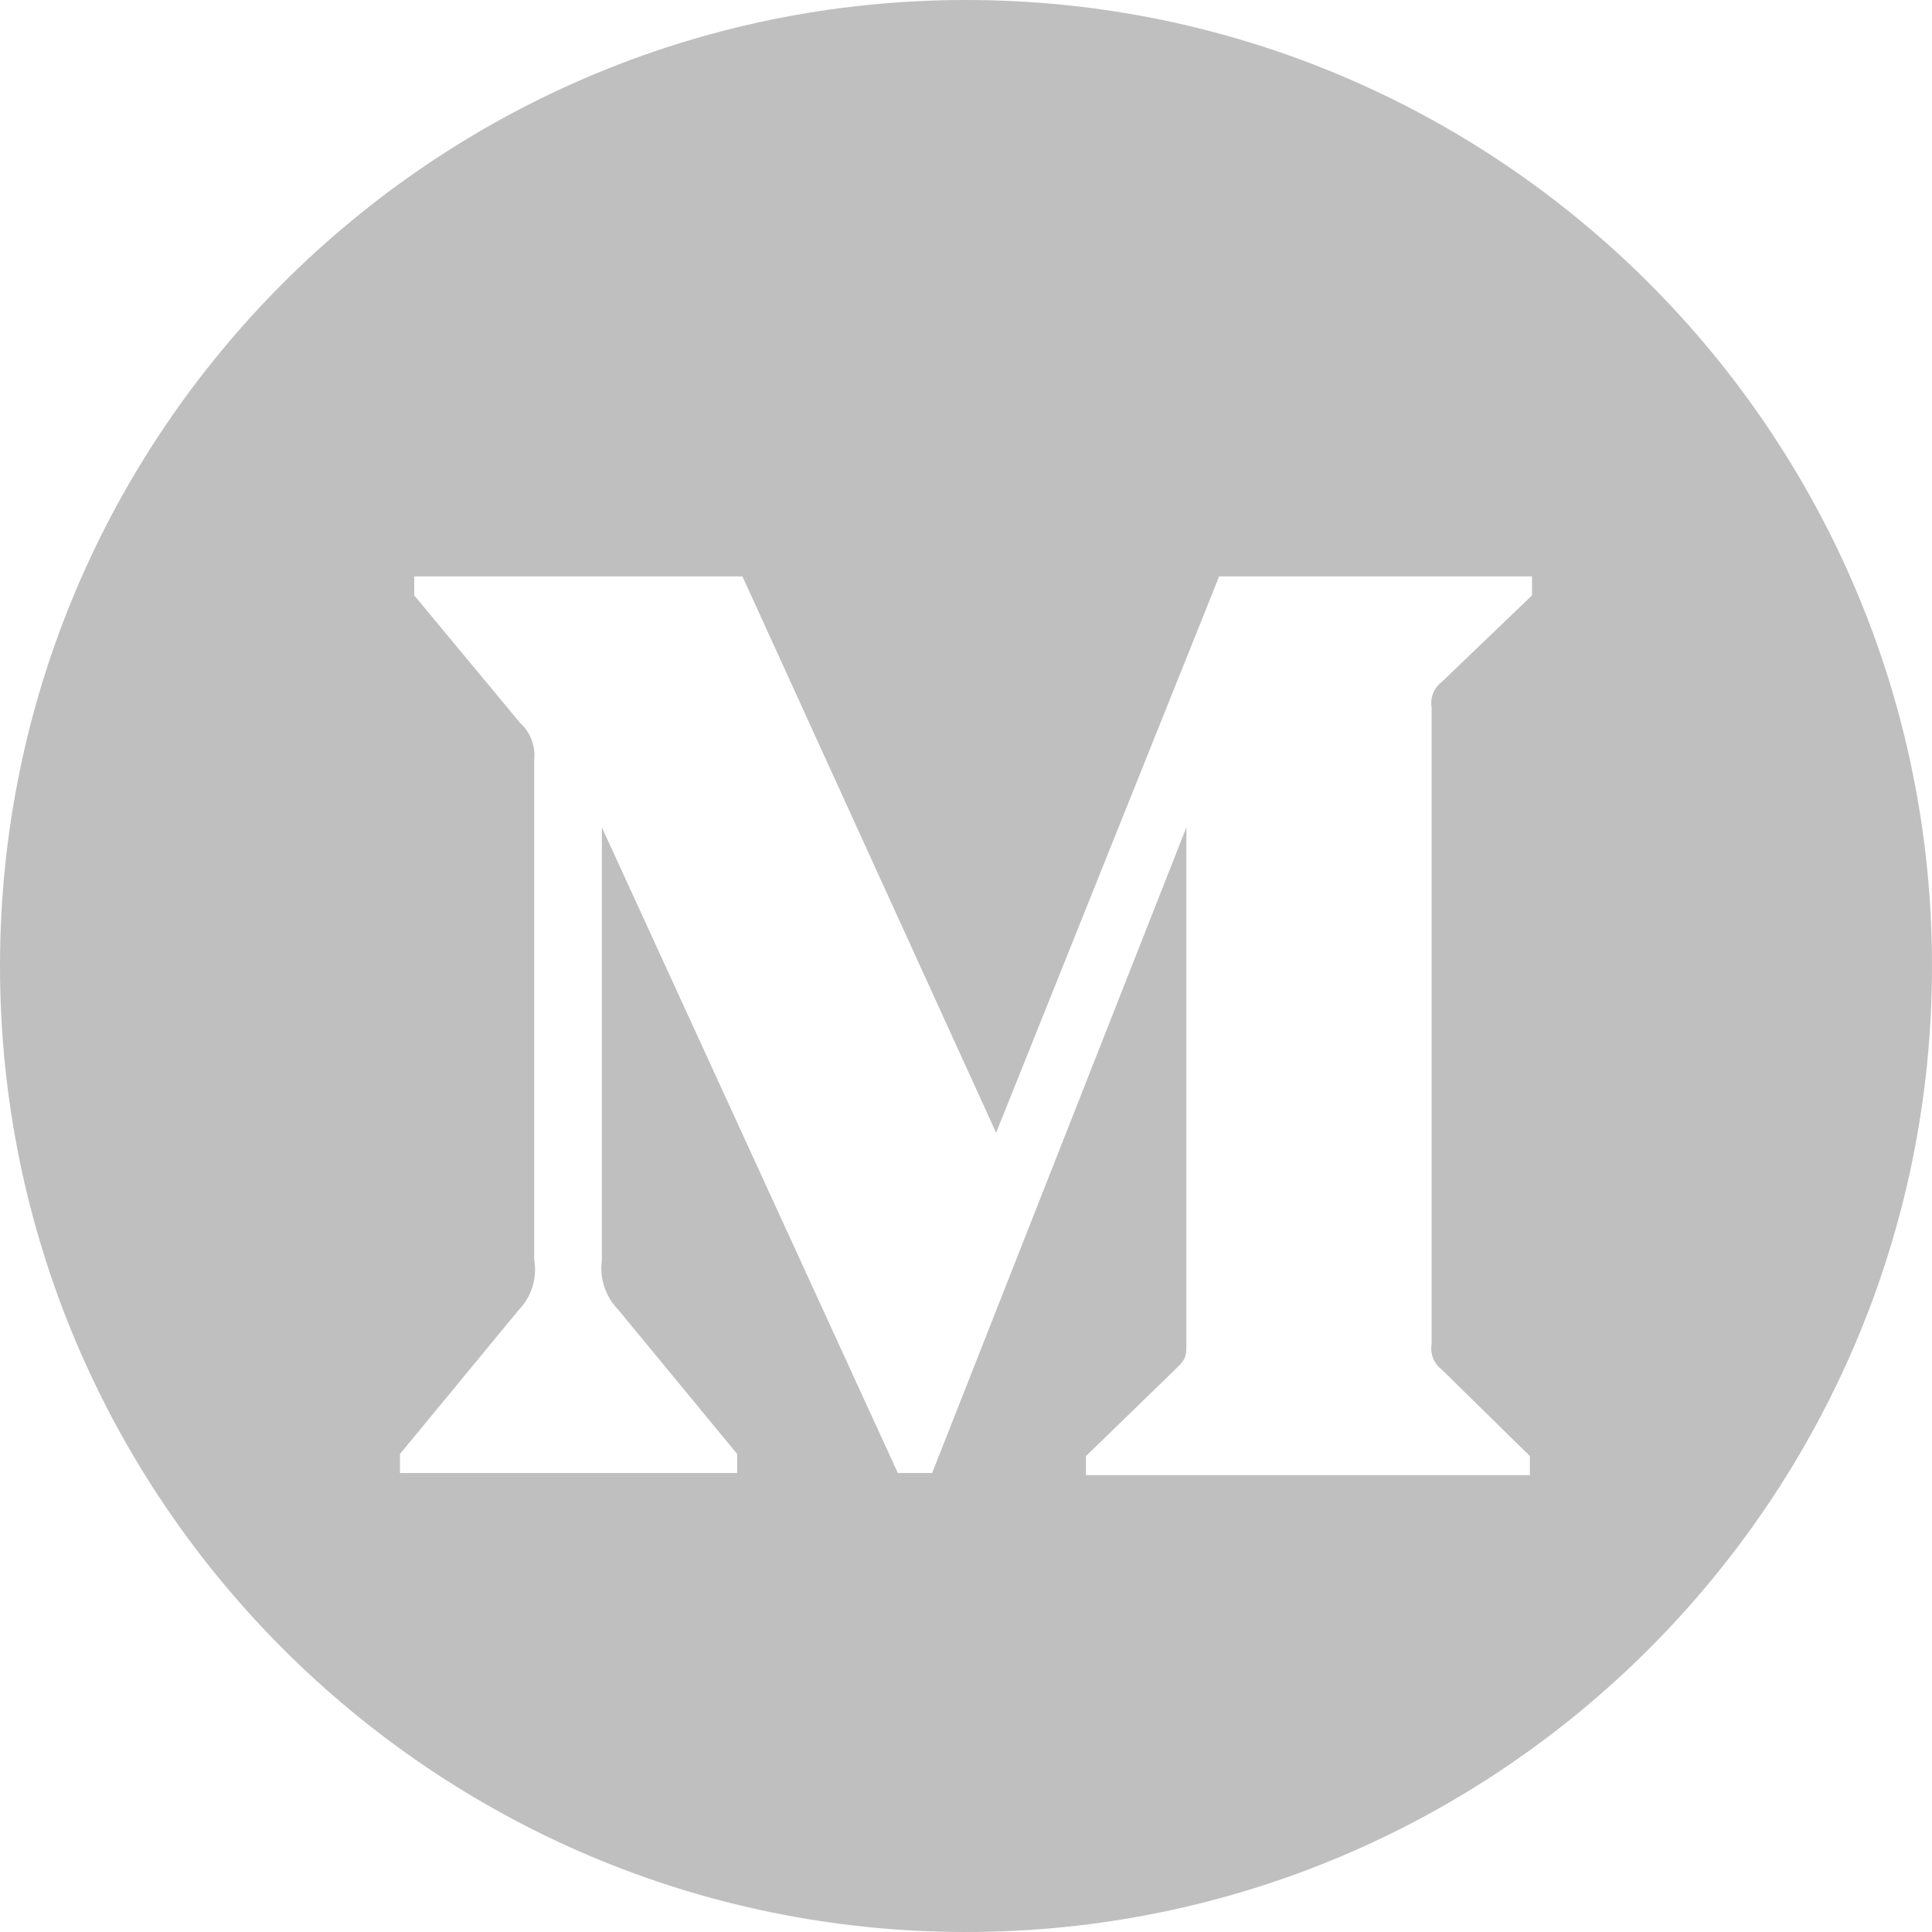
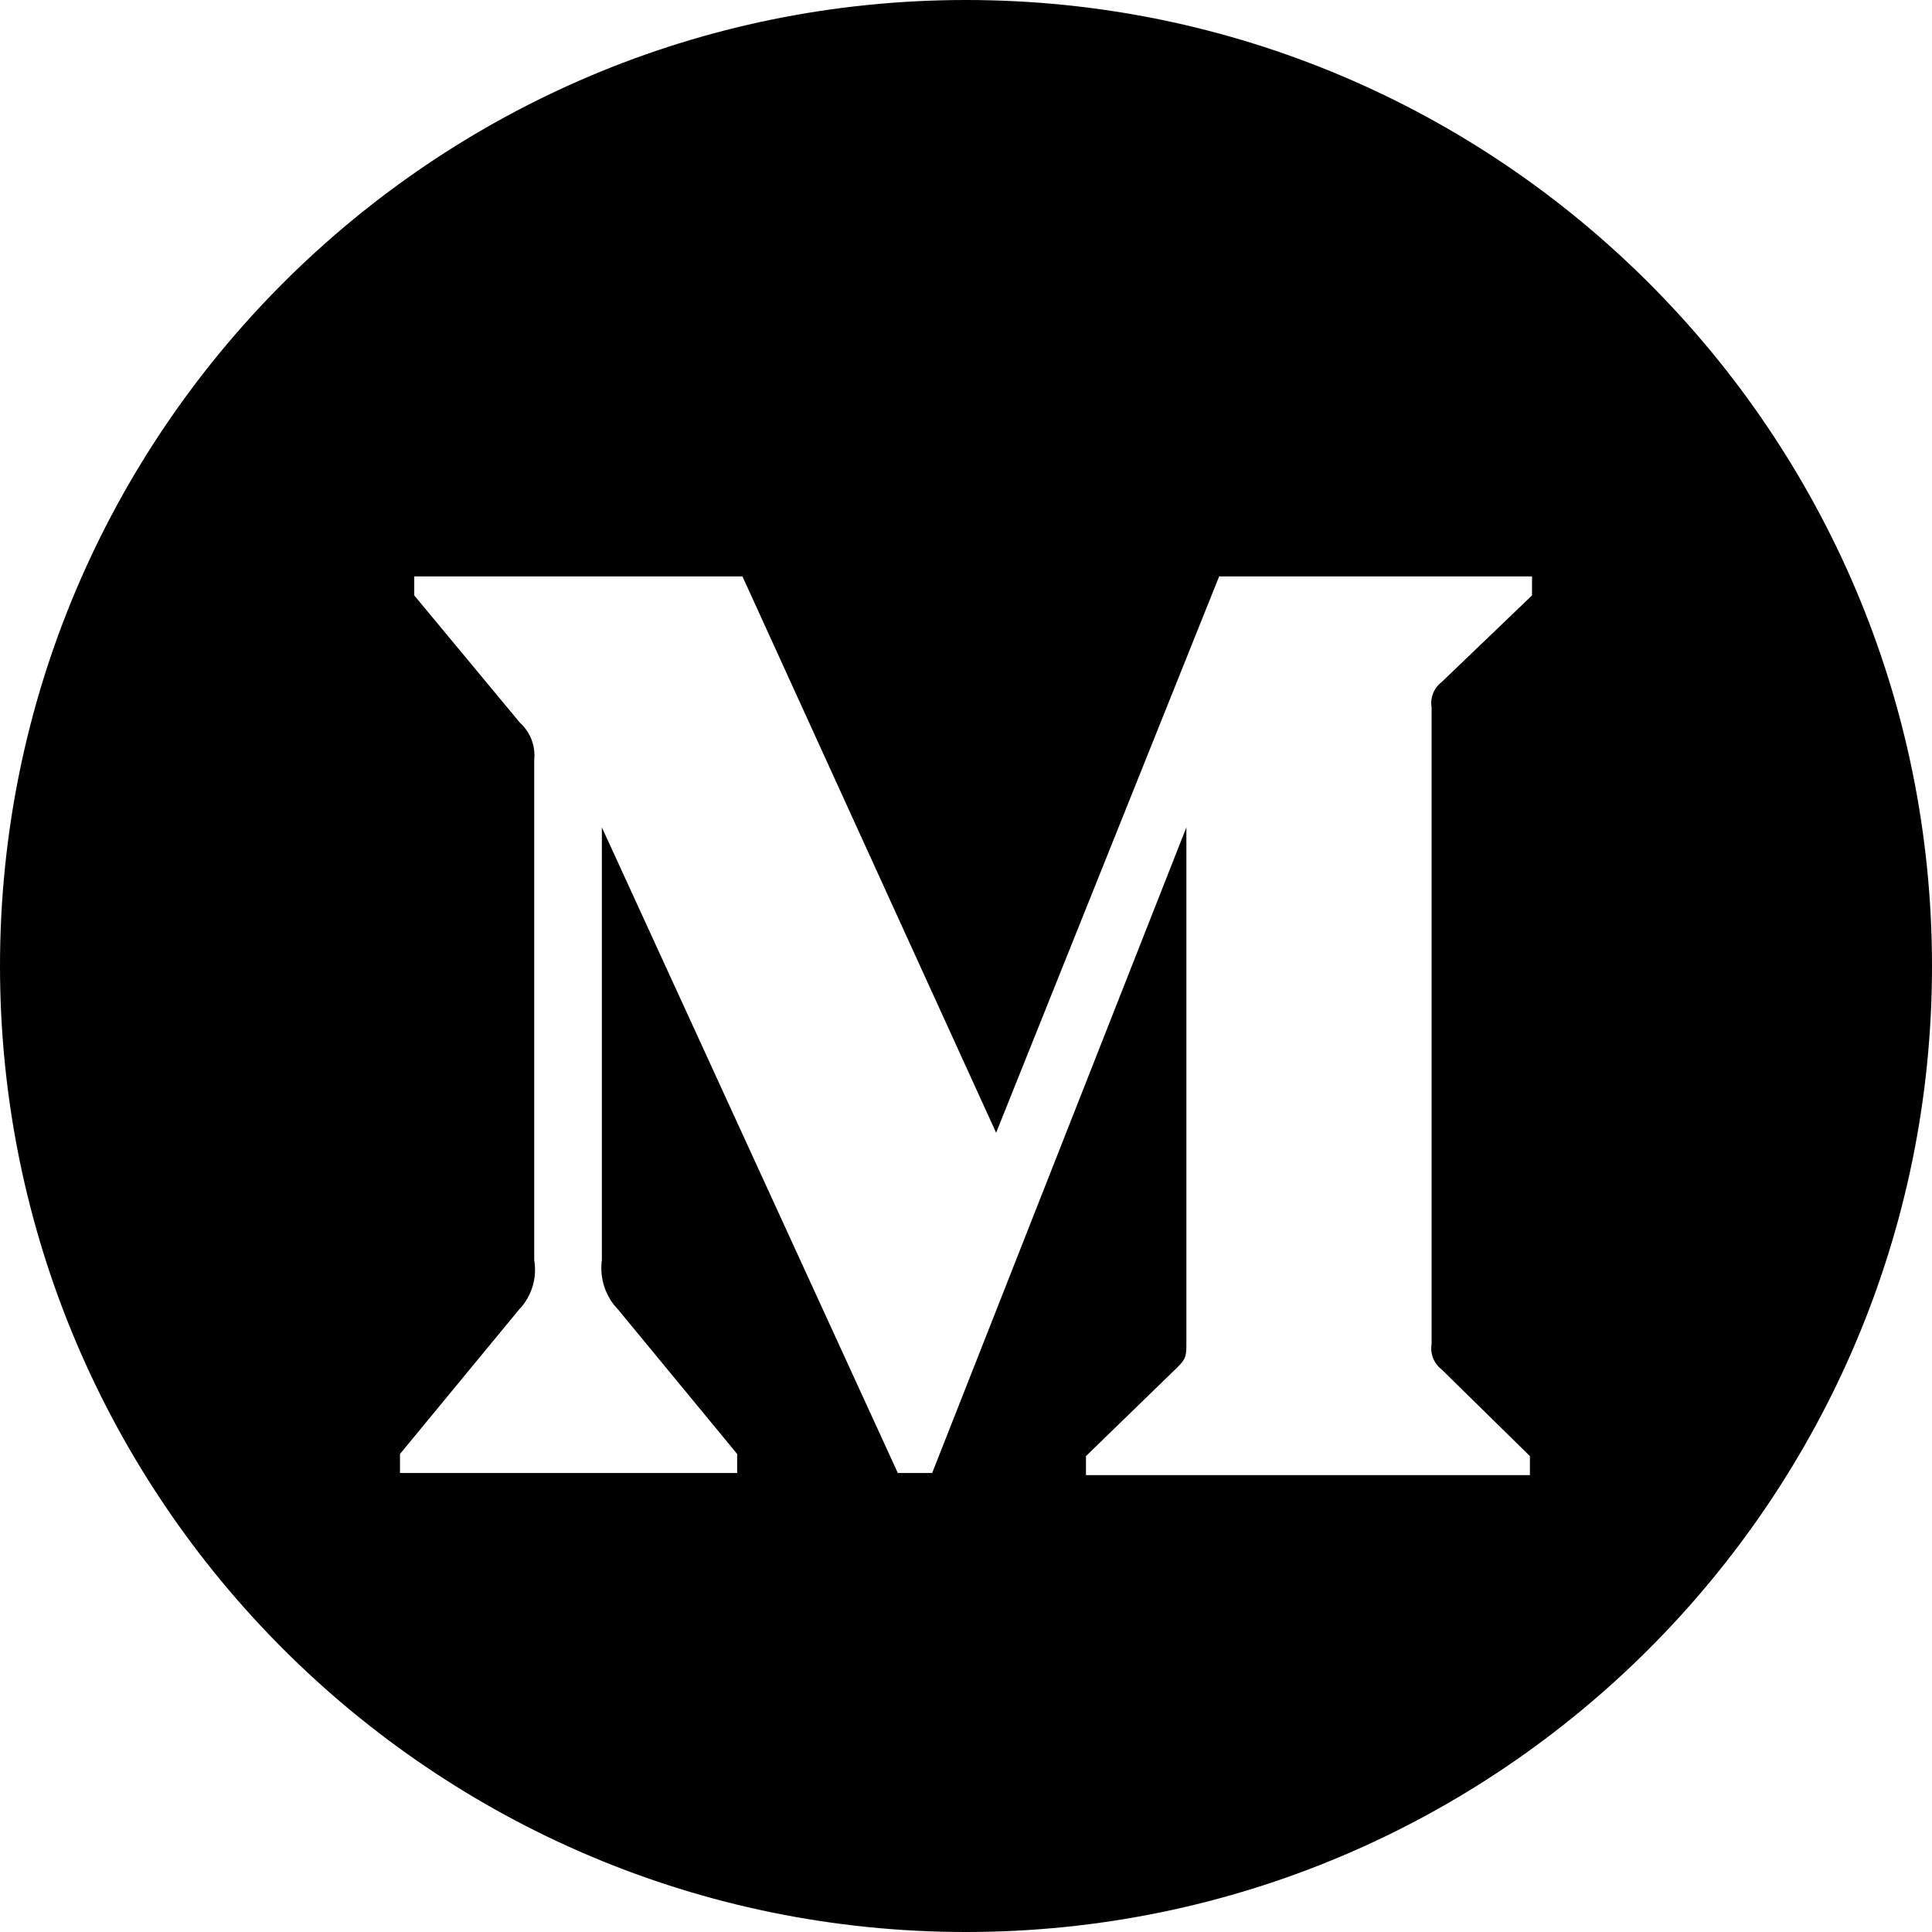
<svg xmlns="http://www.w3.org/2000/svg" clip-rule="evenodd" fill-rule="evenodd" stroke-linejoin="round" stroke-miterlimit="2" viewBox="0 0 512 512">
-   <path d="m256 0c141.29 0 256 114.71 256 256s-114.71 256-256 256-256-114.71-256-256 114.71-256 256-256zm149.439 390.919v-5.04l-23.389-22.963c-2.065-1.573-3.089-4.161-2.661-6.721v-168.719c-.428-2.561.596-5.148 2.661-6.722l23.95-22.962v-5.041h-82.912l-59.105 147.438-67.227-147.438h-86.975v5.041l28.012 33.744c2.751 2.478 4.154 6.119 3.781 9.802v132.595c.815 4.782-.692 9.669-4.06 13.161l-31.514 38.224v5.04h89.356v-5.04l-31.513-38.224c-3.394-3.485-4.995-8.34-4.342-13.161v-114.673l78.433 171.098h9.103l67.367-171.098v136.376c0 3.639 0 4.34-2.382 6.719l-24.229 23.524v5.04z" fill-opacity=".25" />
+   <path d="m256 0c141.29 0 256 114.71 256 256s-114.71 256-256 256-256-114.71-256-256 114.71-256 256-256zm149.439 390.919v-5.04l-23.389-22.963c-2.065-1.573-3.089-4.161-2.661-6.721v-168.719c-.428-2.561.596-5.148 2.661-6.722l23.95-22.962v-5.041h-82.912l-59.105 147.438-67.227-147.438h-86.975v5.041l28.012 33.744c2.751 2.478 4.154 6.119 3.781 9.802v132.595c.815 4.782-.692 9.669-4.06 13.161l-31.514 38.224v5.04h89.356v-5.04l-31.513-38.224c-3.394-3.485-4.995-8.34-4.342-13.161v-114.673l78.433 171.098h9.103l67.367-171.098v136.376c0 3.639 0 4.34-2.382 6.719l-24.229 23.524v5.04z" />
</svg>
